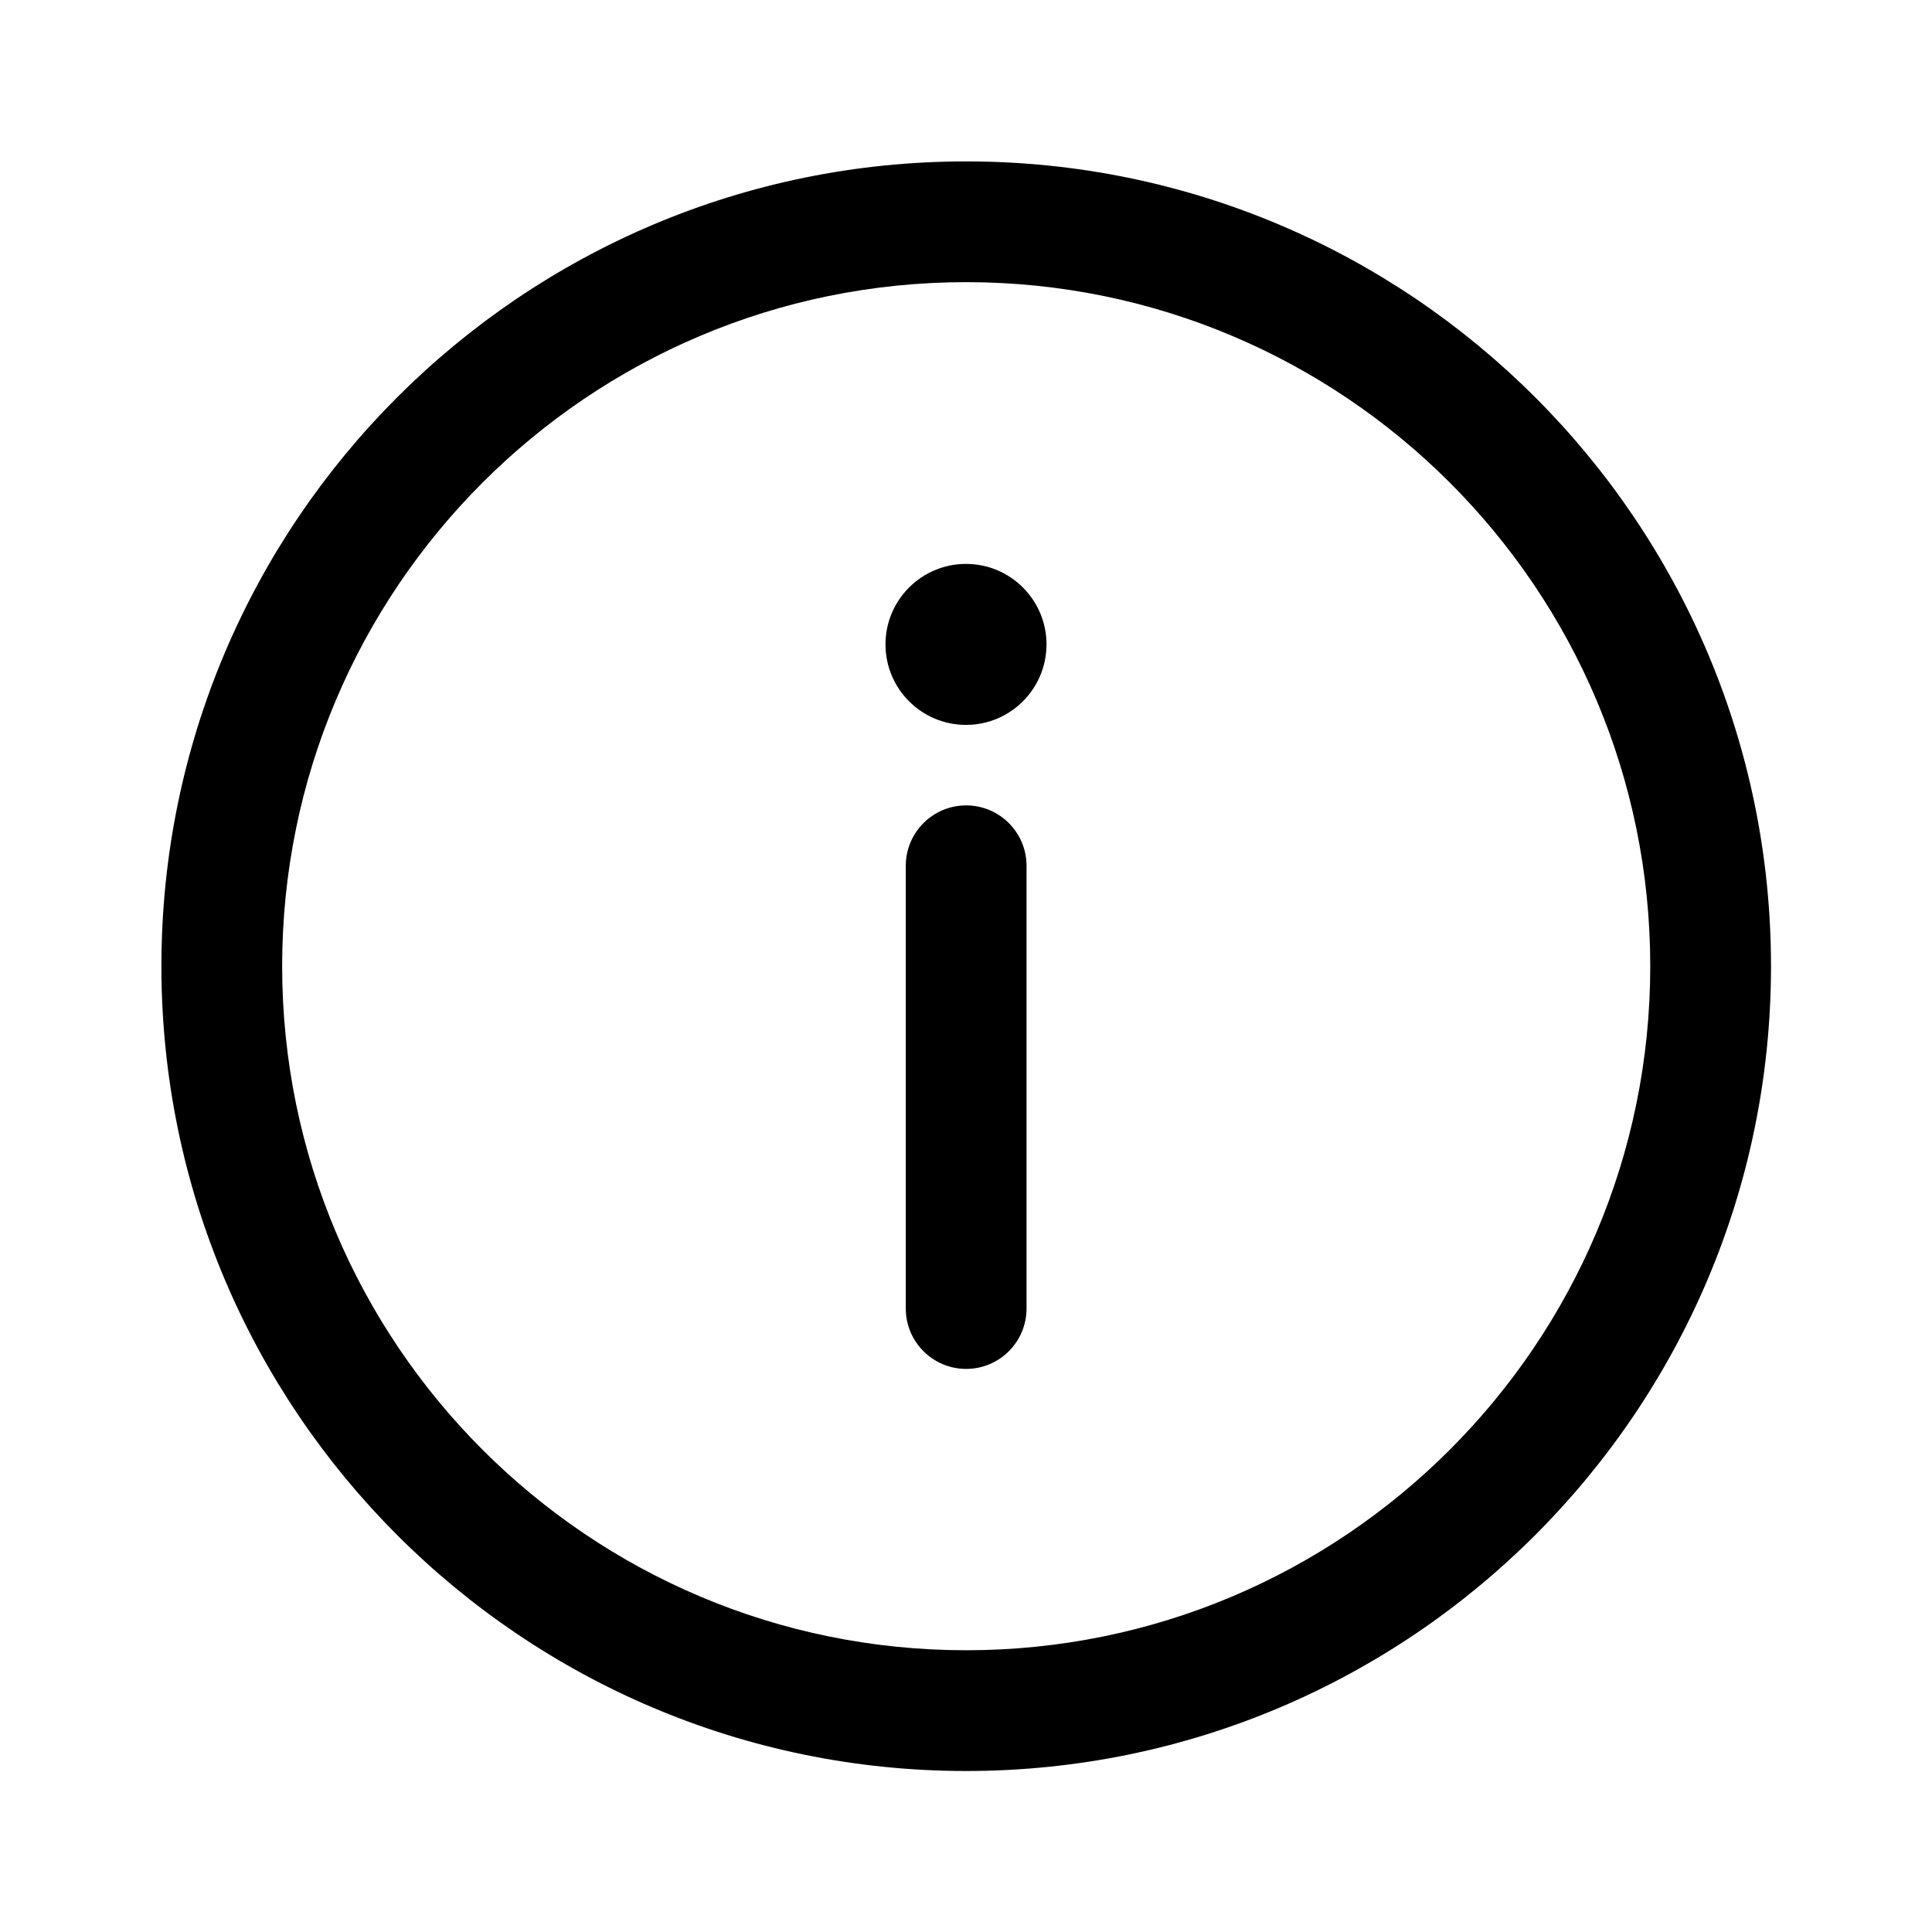
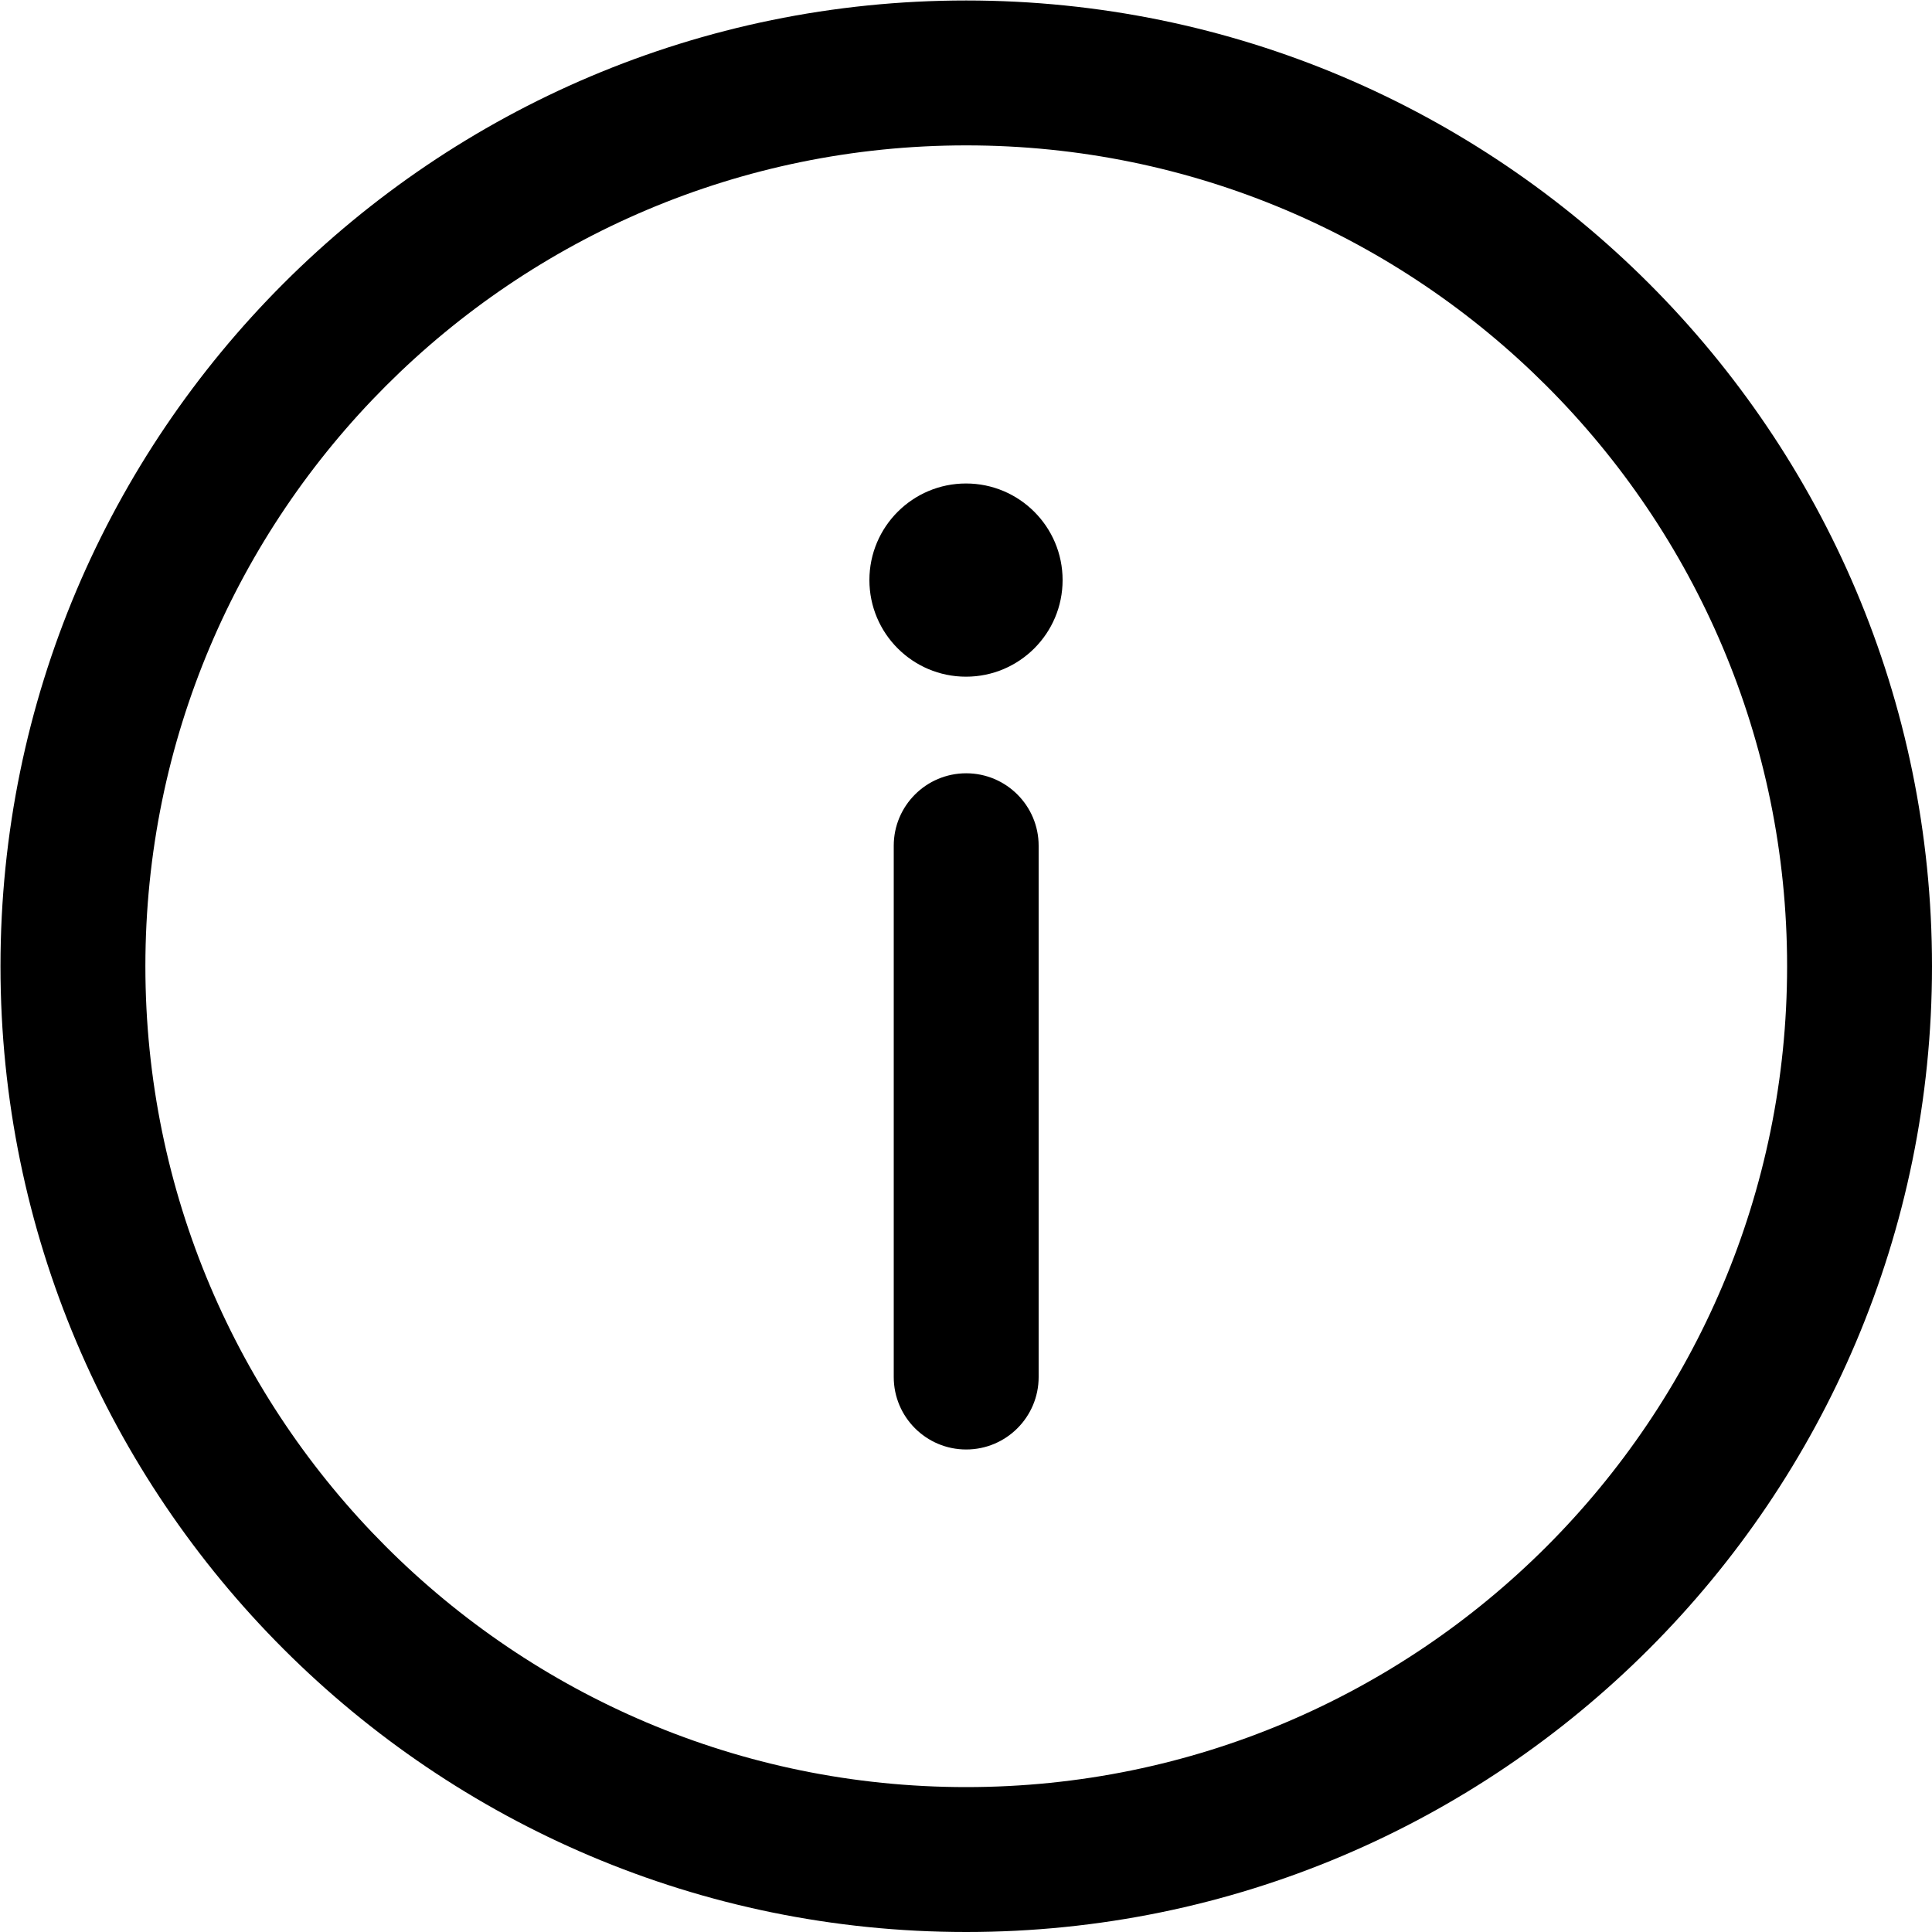
- <svg xmlns="http://www.w3.org/2000/svg" clip-rule="evenodd" fill-rule="evenodd" stroke-linejoin="round" stroke-miterlimit="2" viewBox="0 0 24 24">
-   <path d="m12.002 2.005c5.518 0 9.998 4.48 9.998 9.997 0 5.518-4.48 9.998-9.998 9.998-5.517 0-9.997-4.48-9.997-9.998 0-5.517 4.48-9.997 9.997-9.997zm0 1.5c-4.69 0-8.497 3.807-8.497 8.497s3.807 8.498 8.497 8.498 8.498-3.808 8.498-8.498-3.808-8.497-8.498-8.497zm0 6.5c-.414 0-.75.336-.75.75v5.5c0 .414.336.75.75.75s.75-.336.75-.75v-5.5c0-.414-.336-.75-.75-.75zm-.002-3c.552 0 1 .448 1 1s-.448 1-1 1-1-.448-1-1 .448-1 1-1z" fill-rule="nonzero" />
+ <svg xmlns="http://www.w3.org/2000/svg" clip-rule="evenodd" fill-rule="evenodd" stroke-linejoin="round" stroke-miterlimit="2" viewBox="2 2 20 20">
+   <path d="m12.002 2.005c5.518 0 9.998 4.48 9.998 9.997 0 5.518-4.48 9.998-9.998 9.998-5.517 0-9.997-4.48-9.997-9.998 0-5.517 4.48-9.997 9.997-9.997zm0 1.5c-4.69 0-8.497 3.807-8.497 8.497s3.807 8.498 8.497 8.498 8.498-3.808 8.498-8.498-3.808-8.497-8.498-8.497zm0 6.5c-.414 0-.75.336-.75.75v5.5c0 .414.336.75.75.75s.75-.336.75-.75v-5.5c0-.414-.336-.75-.75-.75zm-.002-3c.552 0 1 .448 1 1s-.448 1-1 1-1-.448-1-1 .448-1 1-1z" fill-rule="nonzero" fill="currentColor" />
</svg>
